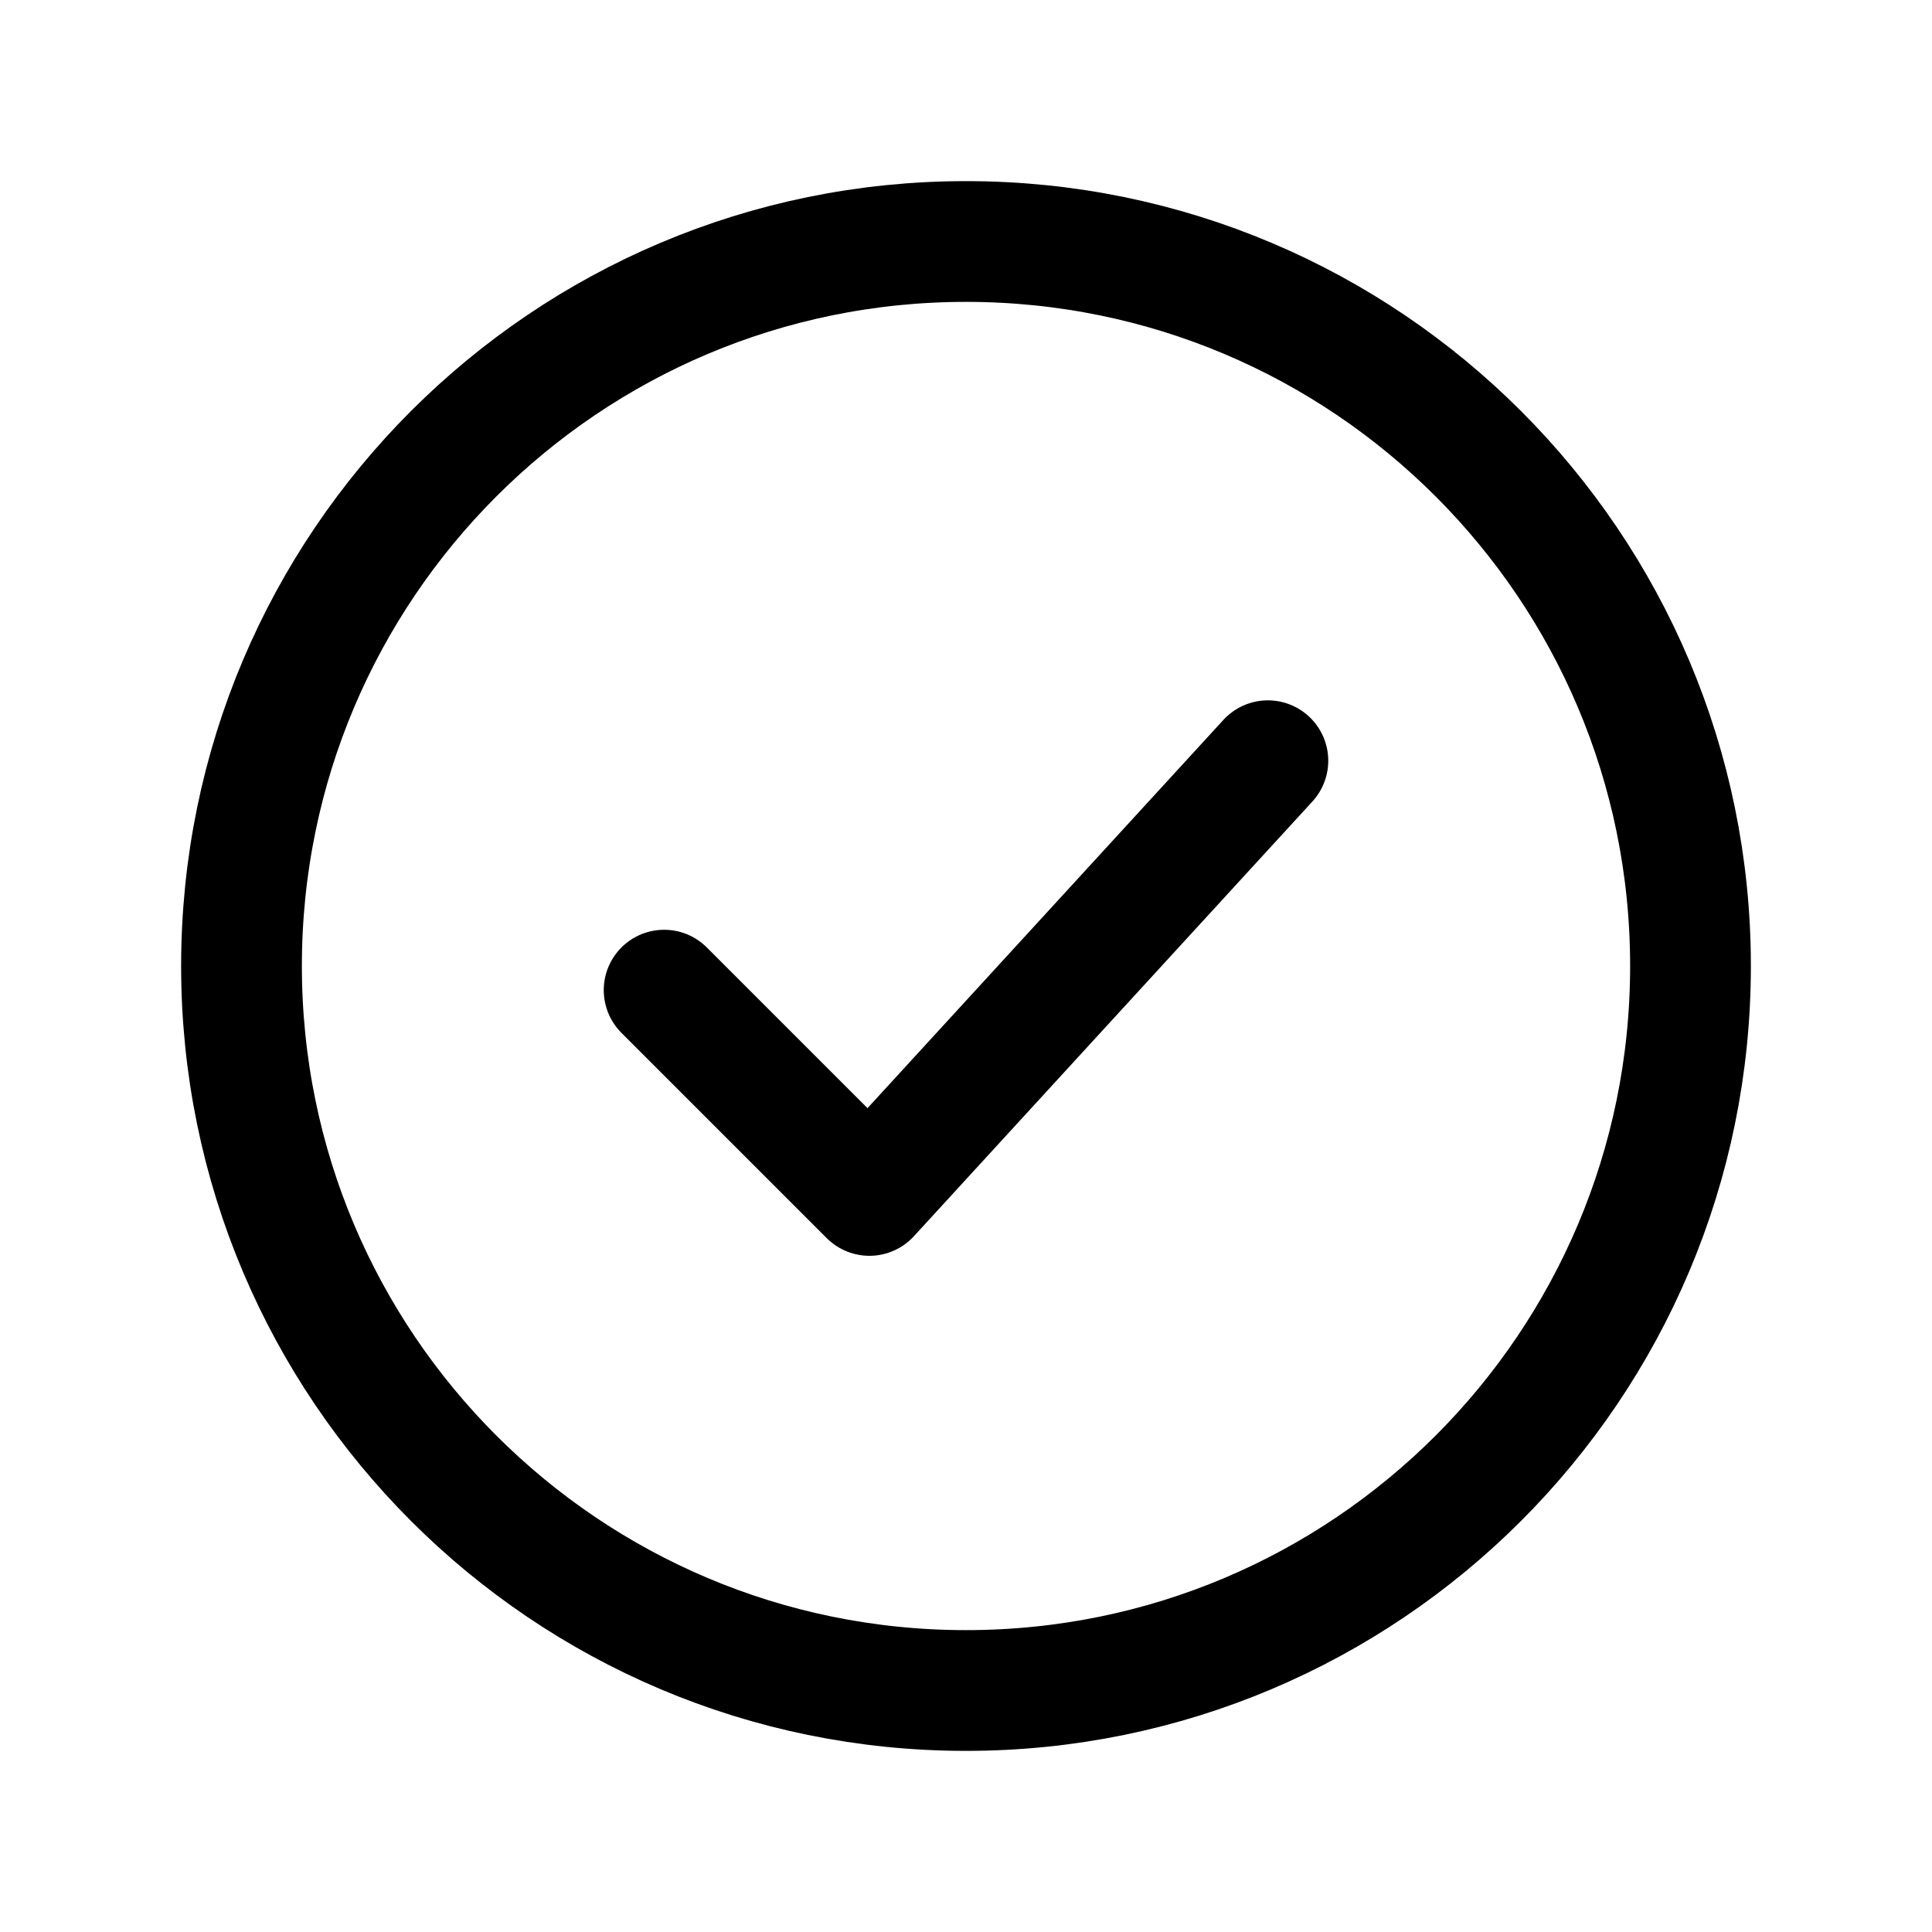
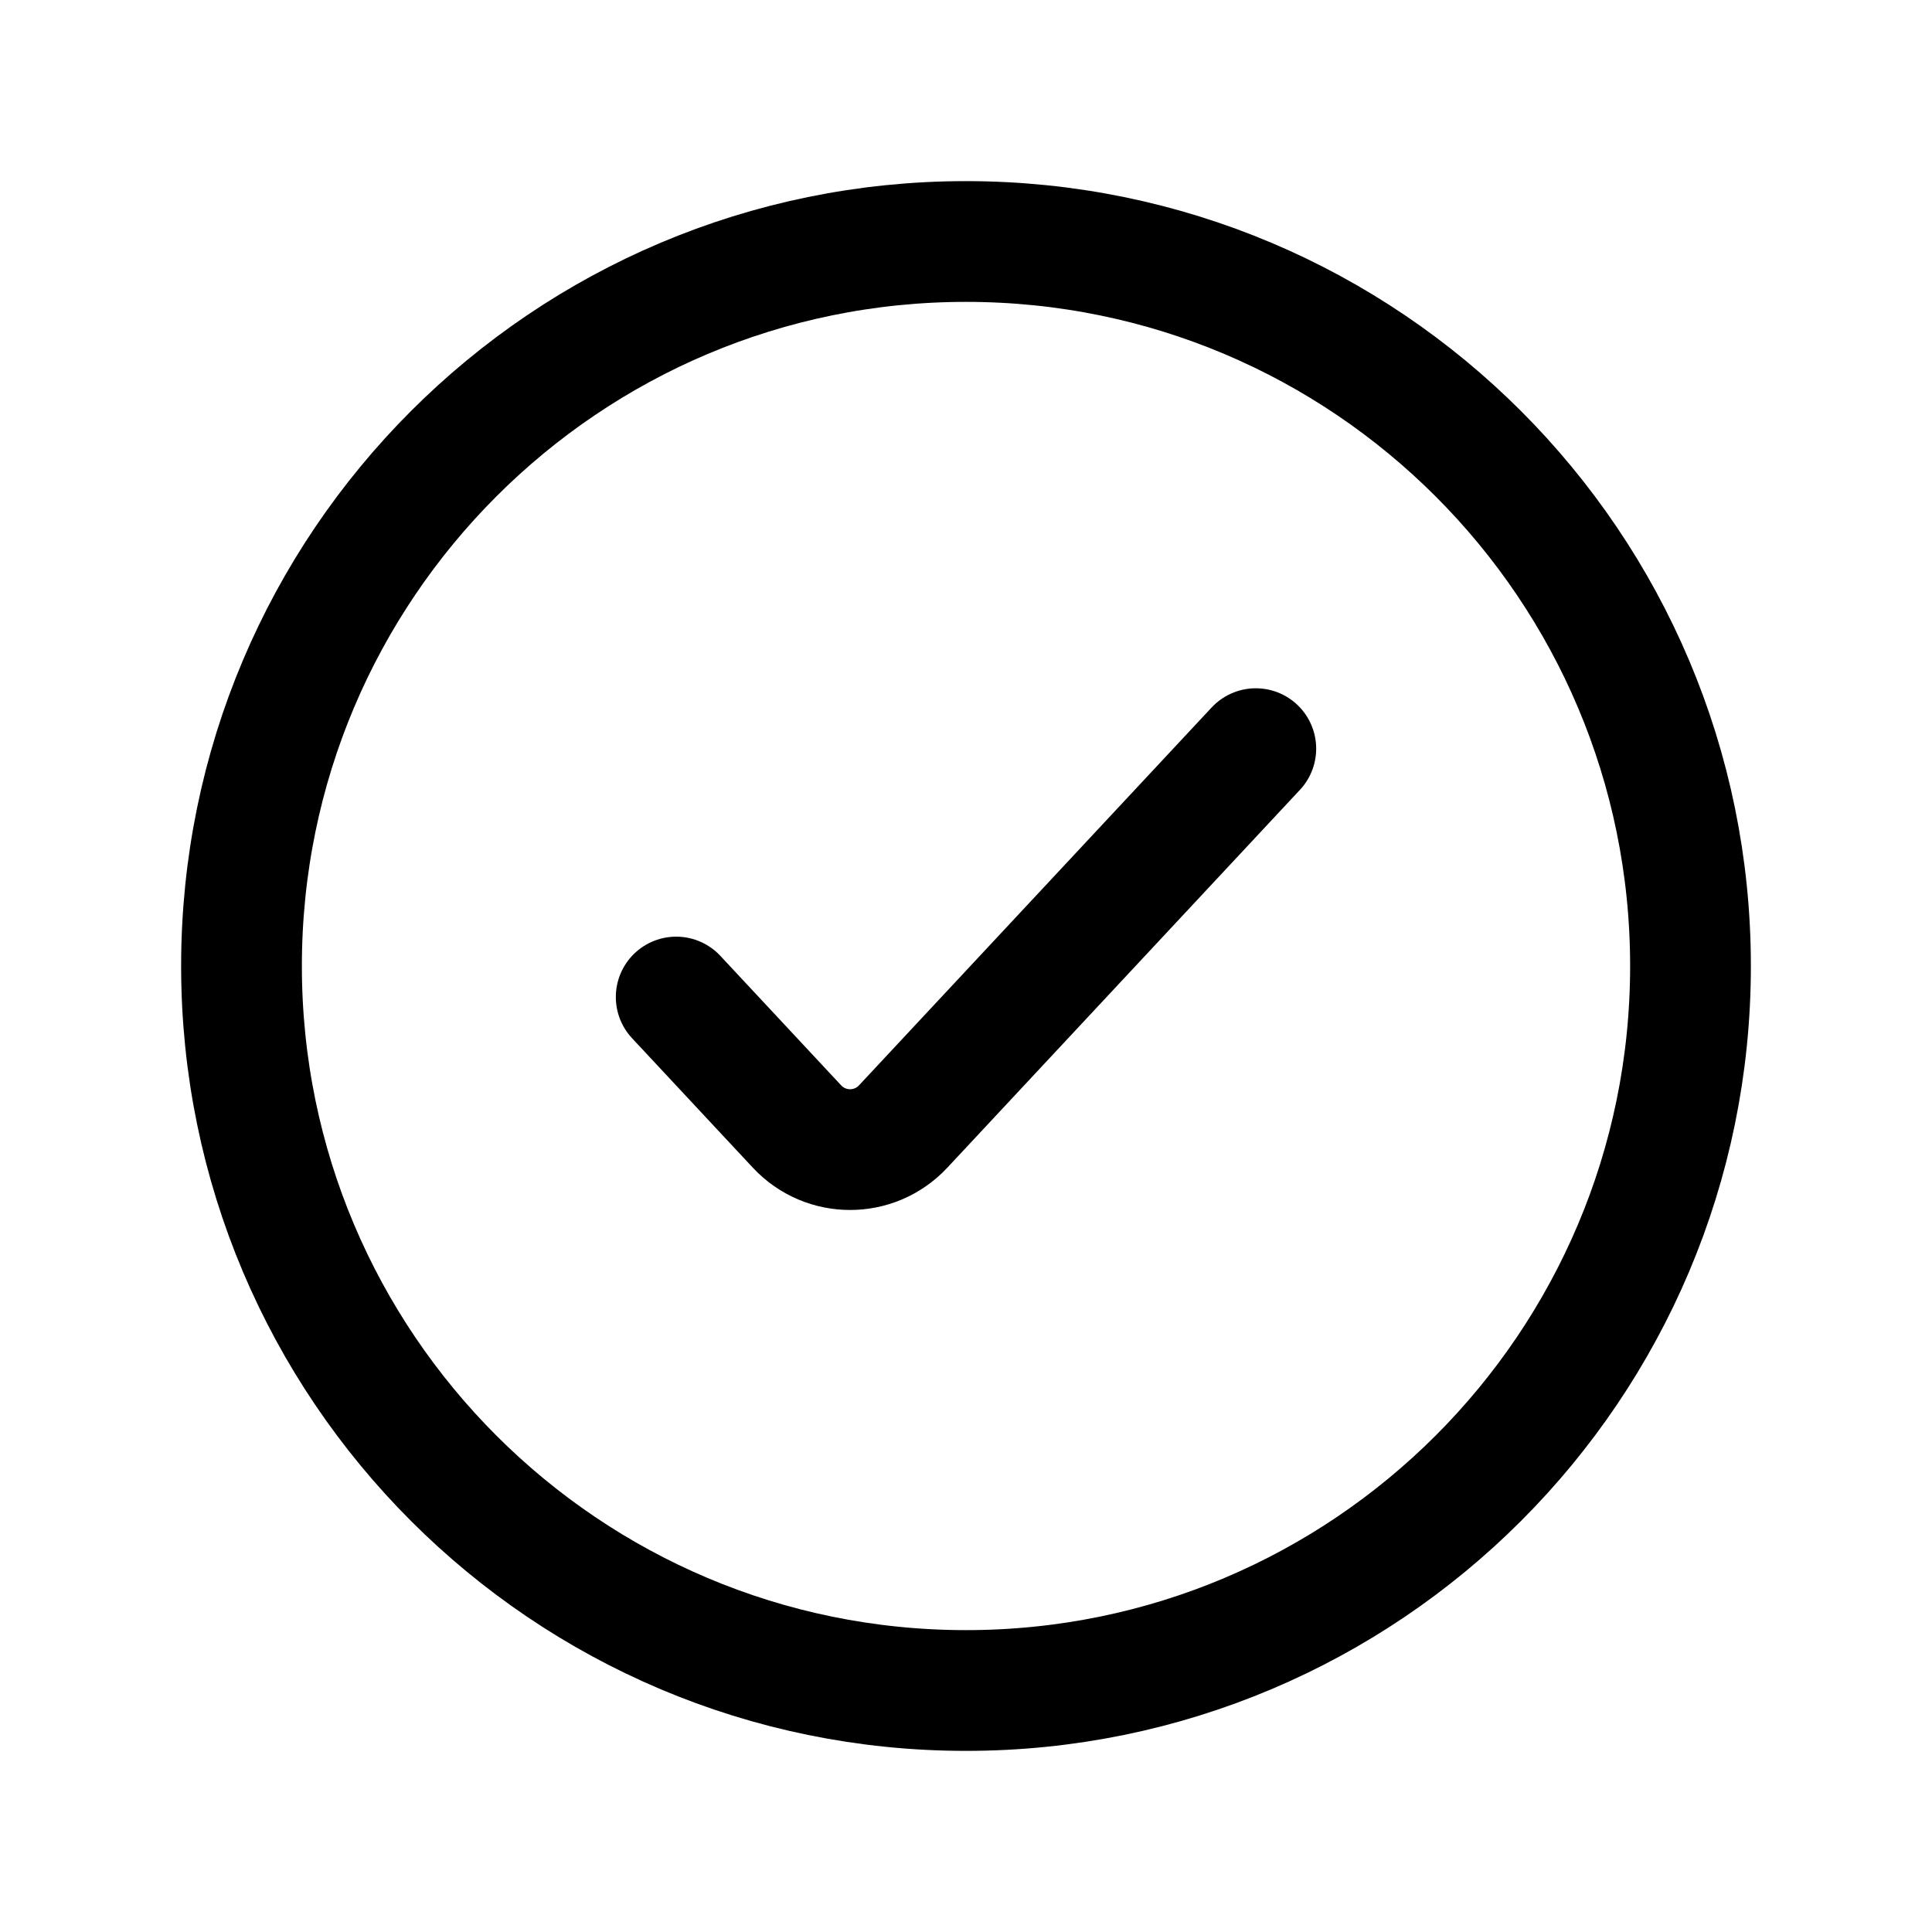
<svg xmlns="http://www.w3.org/2000/svg" viewBox="0 0 16 16" fill="none">
  <circle cx="8" cy="8" r="6" stroke="currentColor" stroke-linecap="round" stroke-linejoin="round" />
-   <path d="M5.5 8.2L7.2 9.9L10.5 6.3" stroke="currentColor" stroke-linecap="round" stroke-linejoin="round" />
+   <path d="M5.6 8.257L6.601 9.33C6.839 9.584 7.241 9.584 7.479 9.33L10.4 6.2" stroke="currentColor" stroke-linecap="round" />
</svg>
